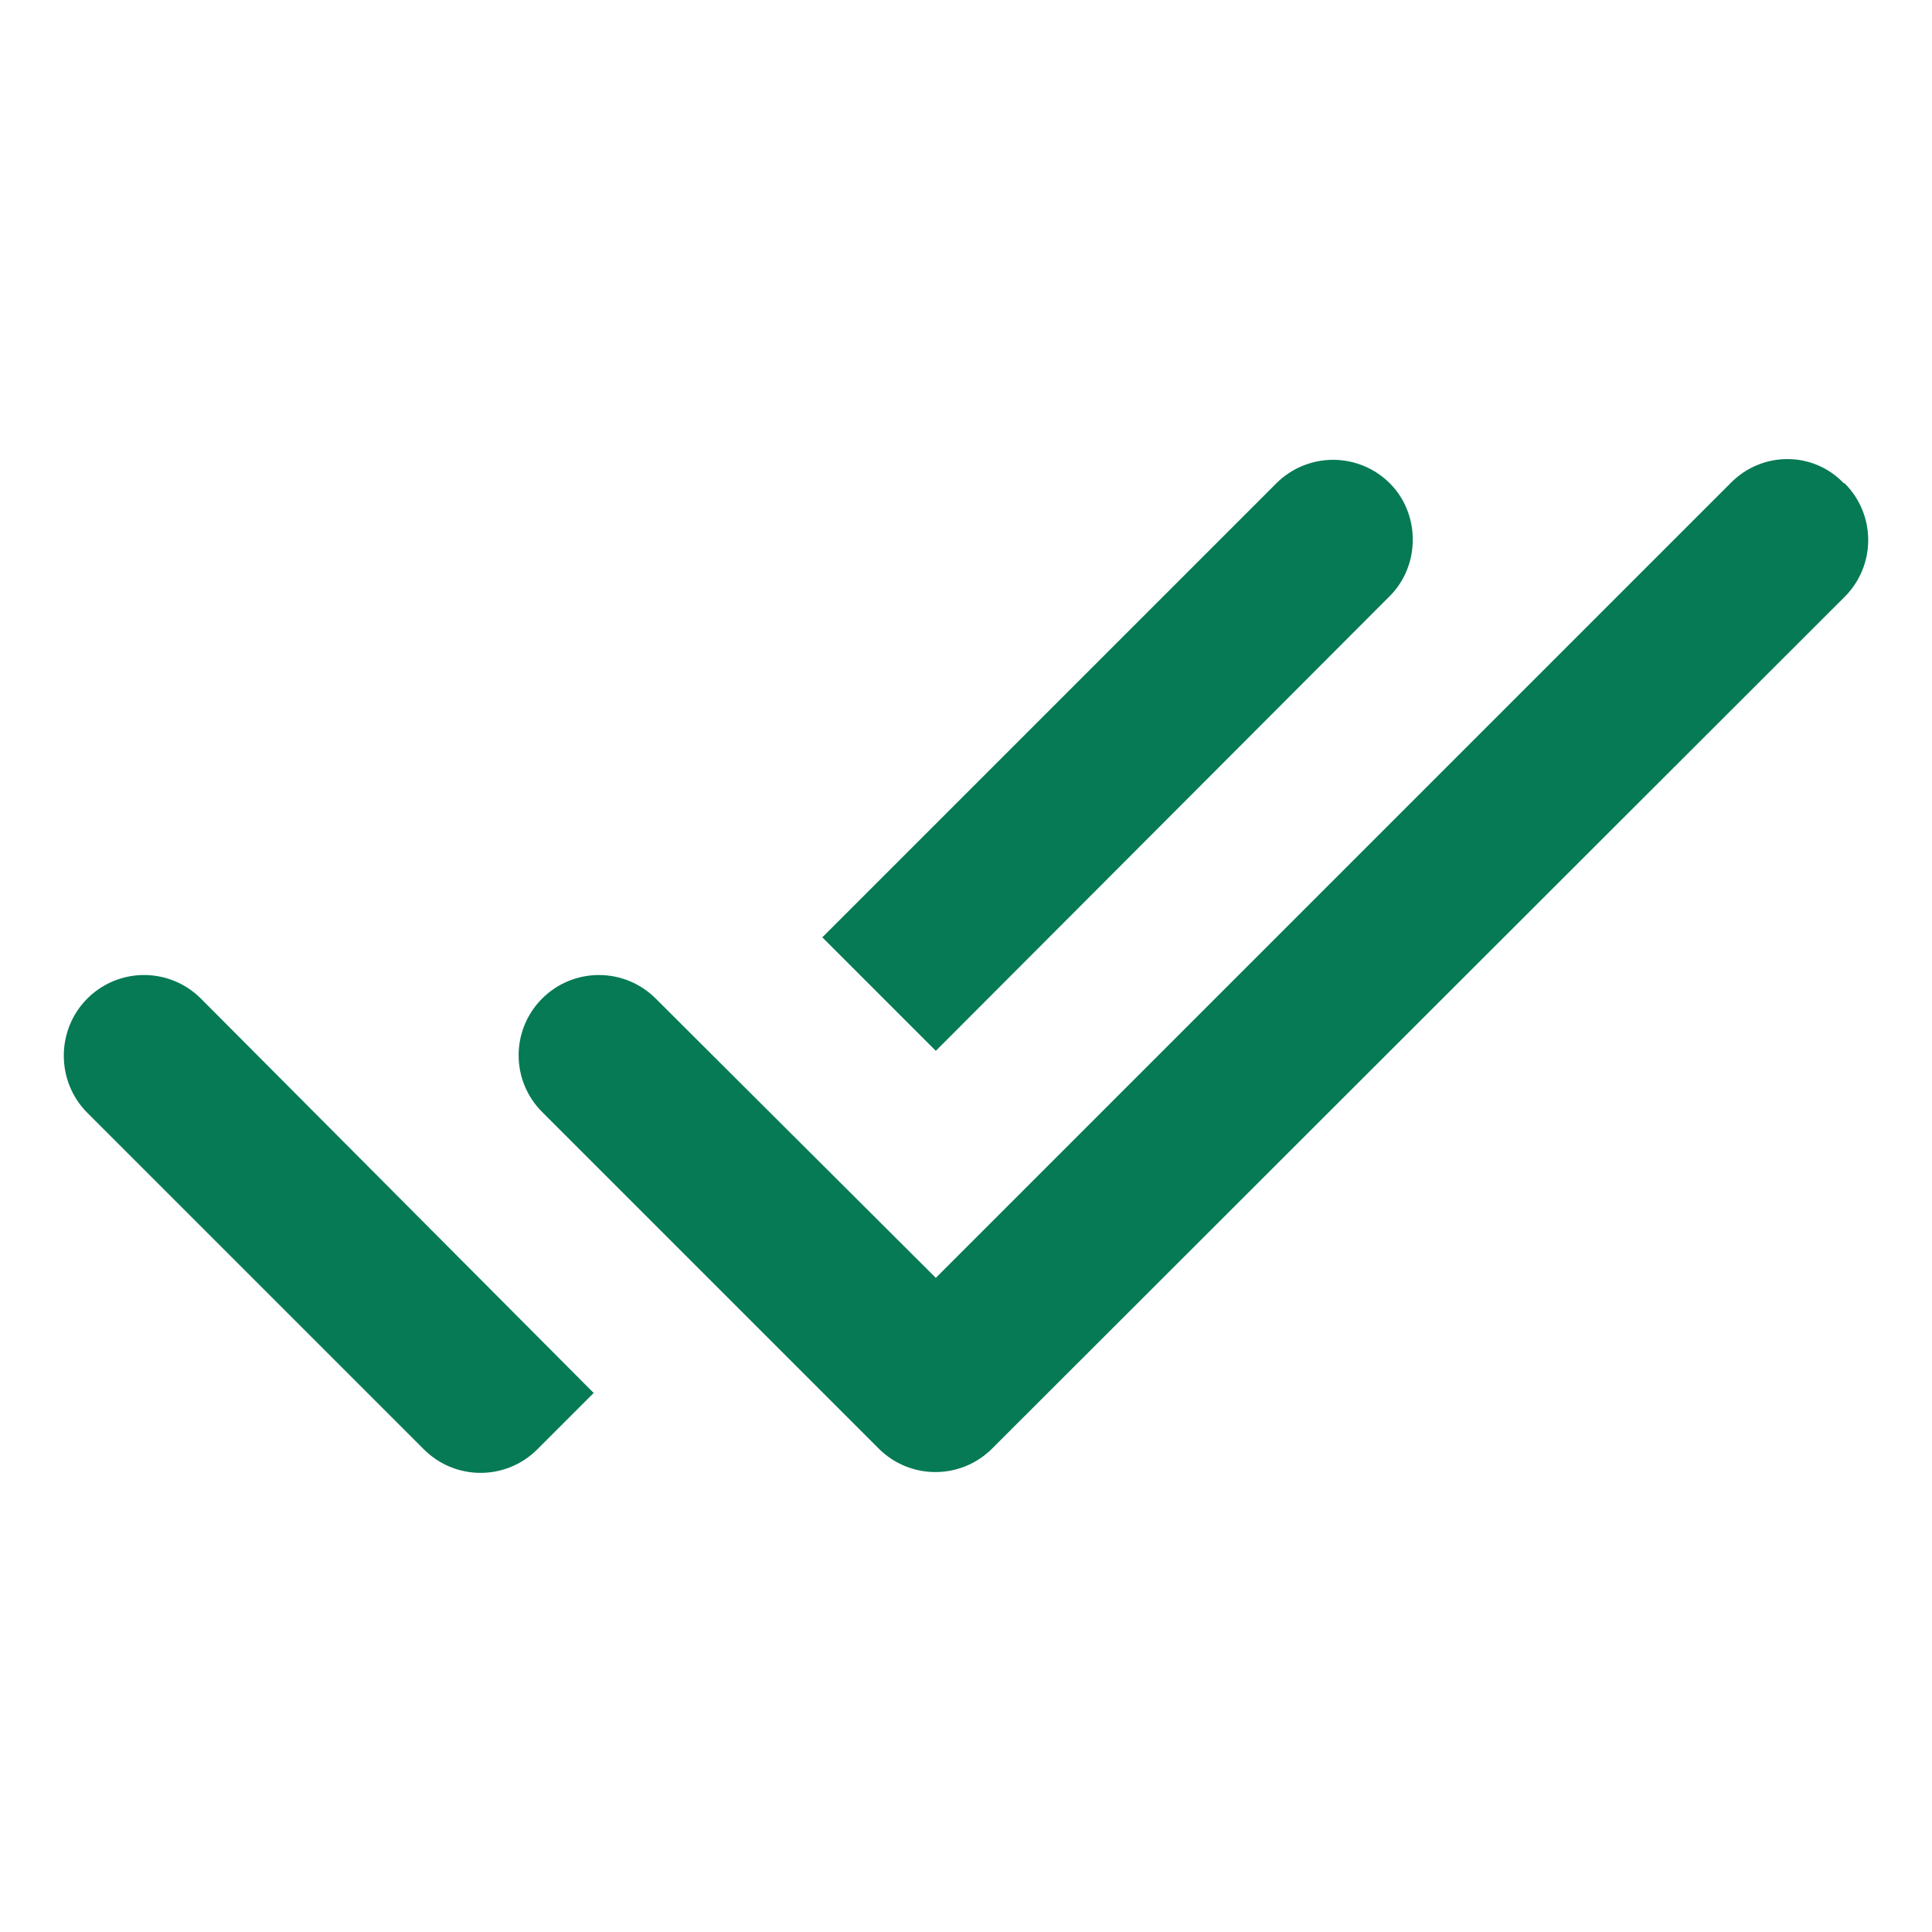
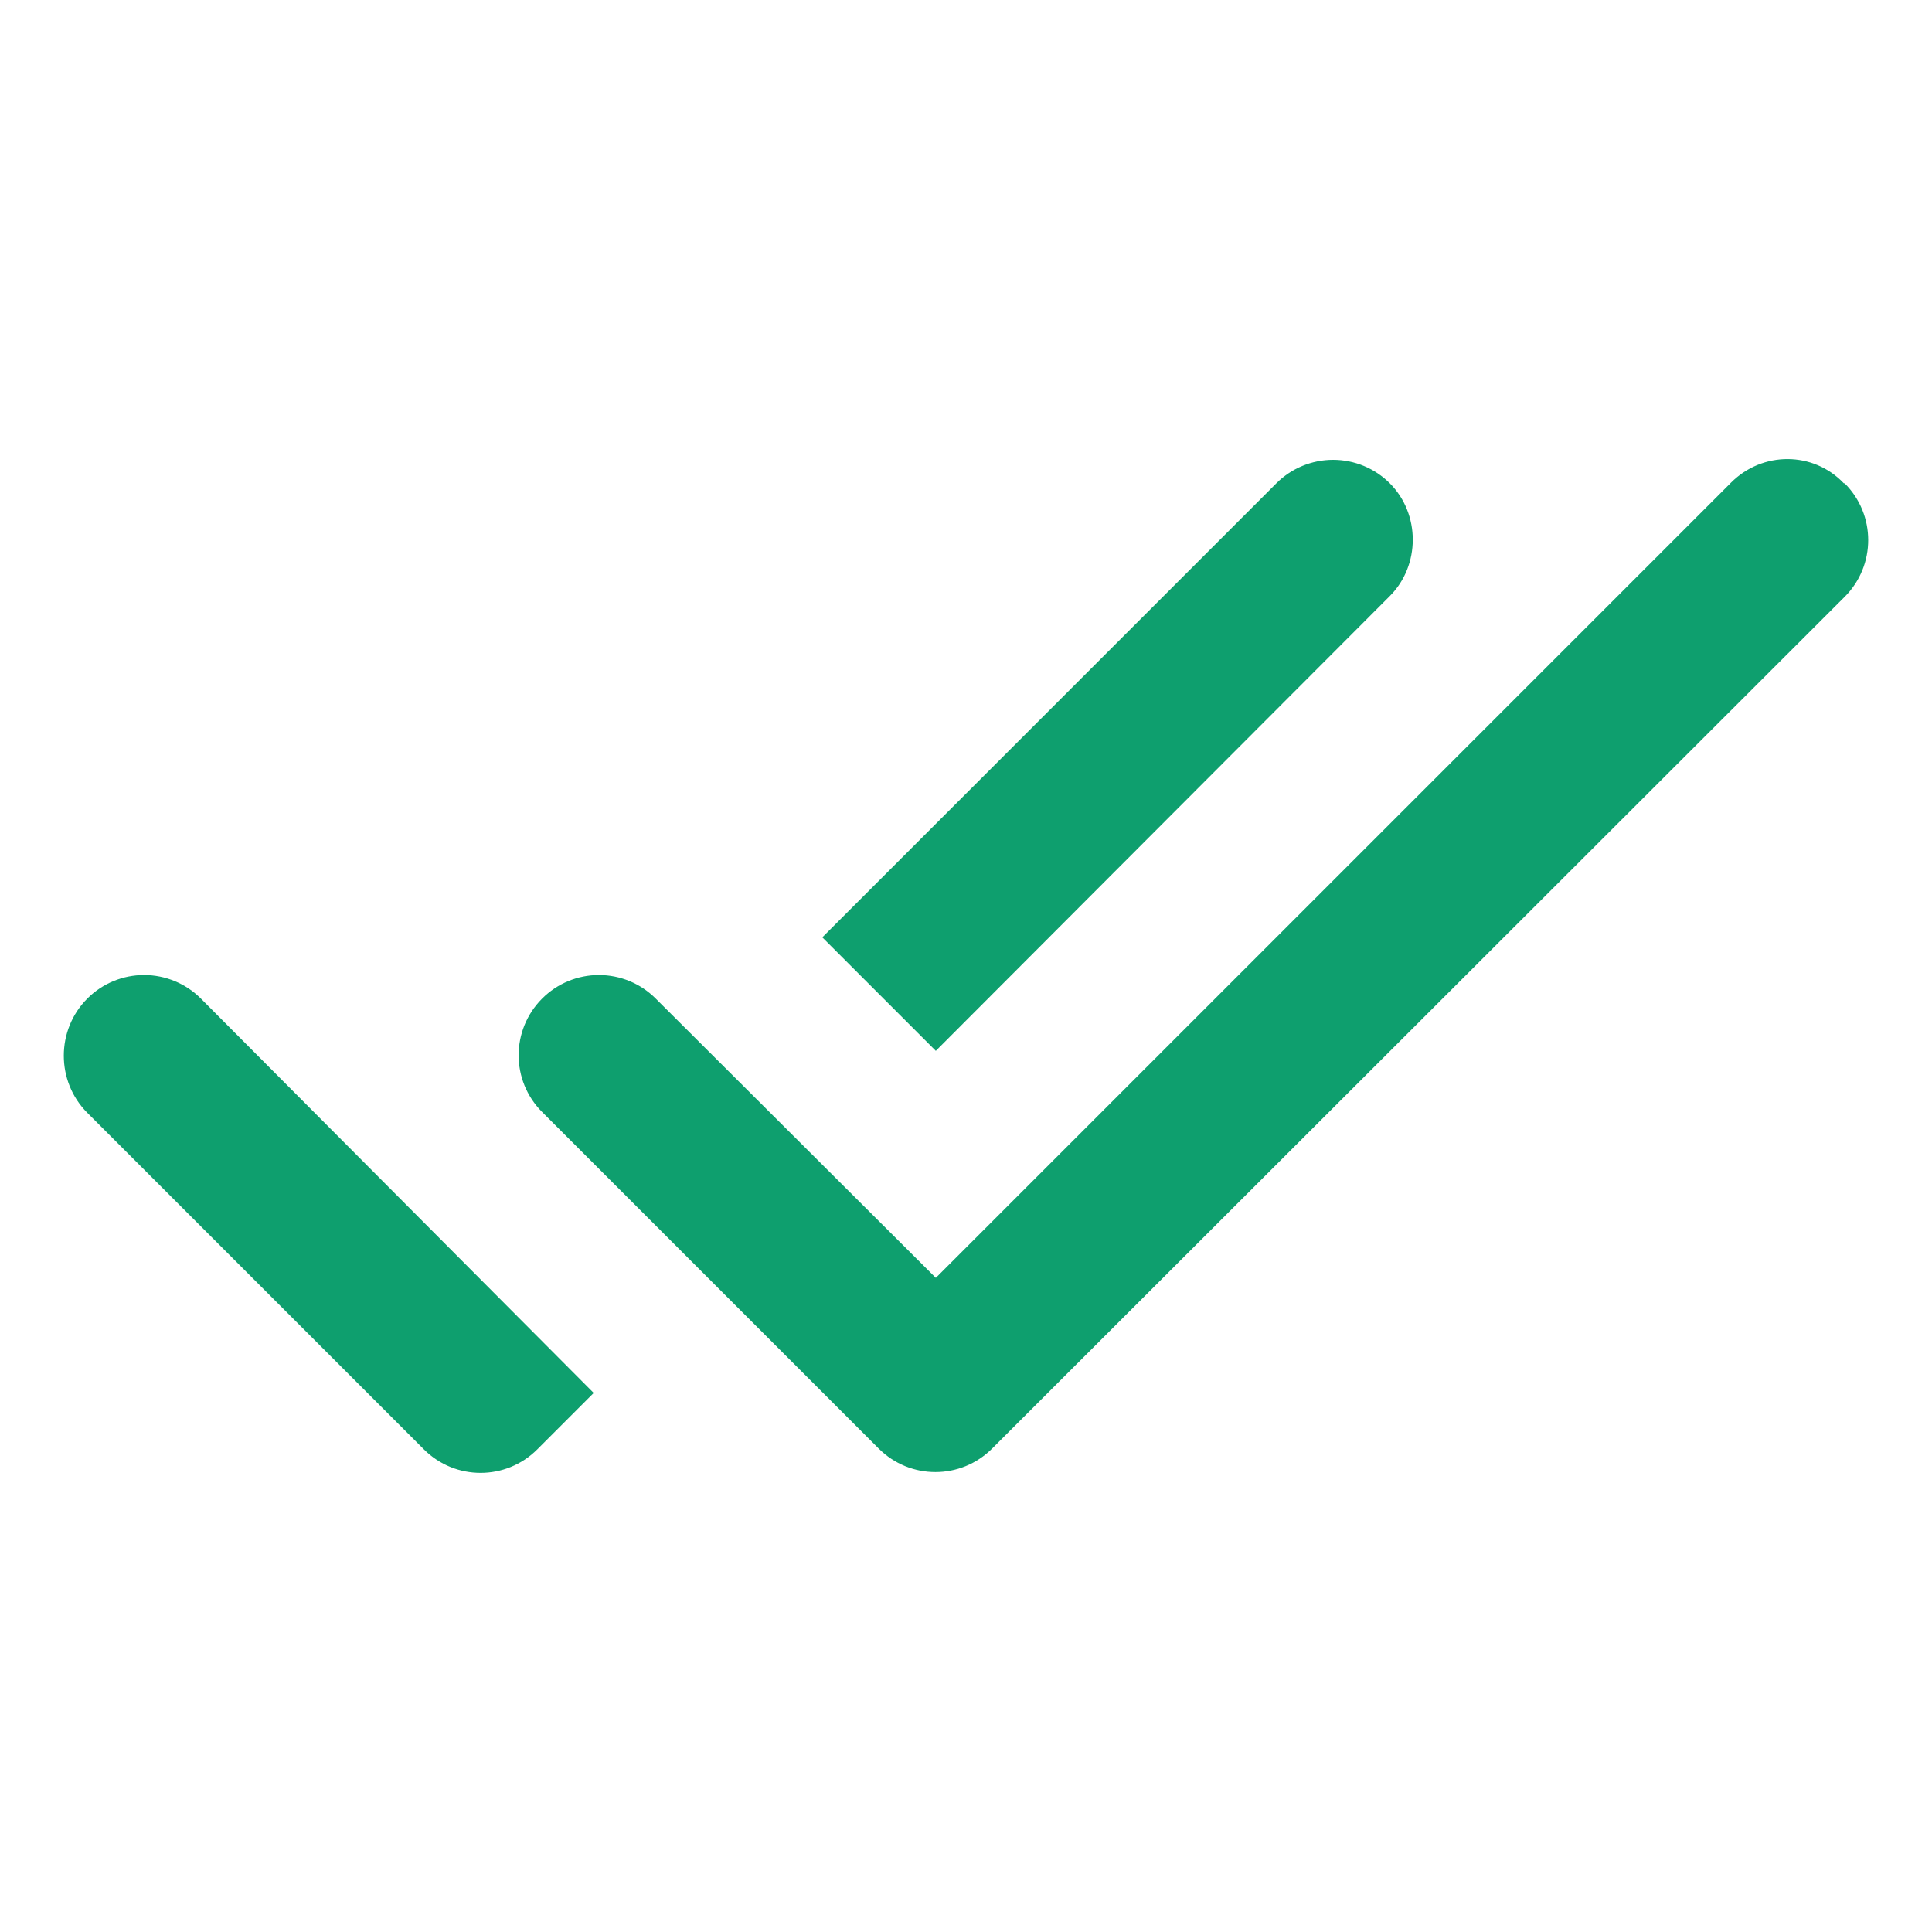
<svg xmlns="http://www.w3.org/2000/svg" width="24" height="24" viewBox="0 0 24 24" fill="none">
  <g id="Action / done_all_24px">
-     <path id="icon/action/done_all_24px" fill-rule="evenodd" clip-rule="evenodd" d="M21.505 5.994L11.625 15.874L8.145 12.404C7.958 12.217 7.705 12.112 7.44 12.112C7.175 12.112 6.922 12.217 6.735 12.404C6.345 12.794 6.345 13.424 6.735 13.814L10.915 17.994C11.305 18.384 11.935 18.384 12.325 17.994L22.915 7.414C23.305 7.024 23.305 6.394 22.915 6.004H22.905C22.525 5.604 21.895 5.604 21.505 5.994ZM17.265 6.004C17.078 5.817 16.825 5.712 16.56 5.712C16.296 5.712 16.042 5.817 15.855 6.004L10.215 11.644L11.625 13.054L17.265 7.404C17.645 7.024 17.645 6.384 17.265 6.004ZM5.265 18.004L1.085 13.824C0.695 13.434 0.695 12.794 1.085 12.404C1.272 12.217 1.525 12.112 1.79 12.112C2.054 12.112 2.308 12.217 2.495 12.404L7.375 17.304L6.675 18.004C6.285 18.394 5.655 18.394 5.265 18.004Z" fill="#057A55" />
+     <path id="icon/action/done_all_24px" fill-rule="evenodd" clip-rule="evenodd" d="M21.505 5.994L11.625 15.874L8.145 12.404C7.958 12.217 7.705 12.112 7.44 12.112C7.175 12.112 6.922 12.217 6.735 12.404C6.345 12.794 6.345 13.424 6.735 13.814L10.915 17.994C11.305 18.384 11.935 18.384 12.325 17.994L22.915 7.414C23.305 7.024 23.305 6.394 22.915 6.004H22.905C22.525 5.604 21.895 5.604 21.505 5.994ZM17.265 6.004C17.078 5.817 16.825 5.712 16.56 5.712C16.296 5.712 16.042 5.817 15.855 6.004L10.215 11.644L11.625 13.054L17.265 7.404C17.645 7.024 17.645 6.384 17.265 6.004ZM5.265 18.004L1.085 13.824C0.695 13.434 0.695 12.794 1.085 12.404C1.272 12.217 1.525 12.112 1.79 12.112C2.054 12.112 2.308 12.217 2.495 12.404L7.375 17.304L6.675 18.004C6.285 18.394 5.655 18.394 5.265 18.004Z" fill="#0E9F6E" />
  </g>
</svg>
